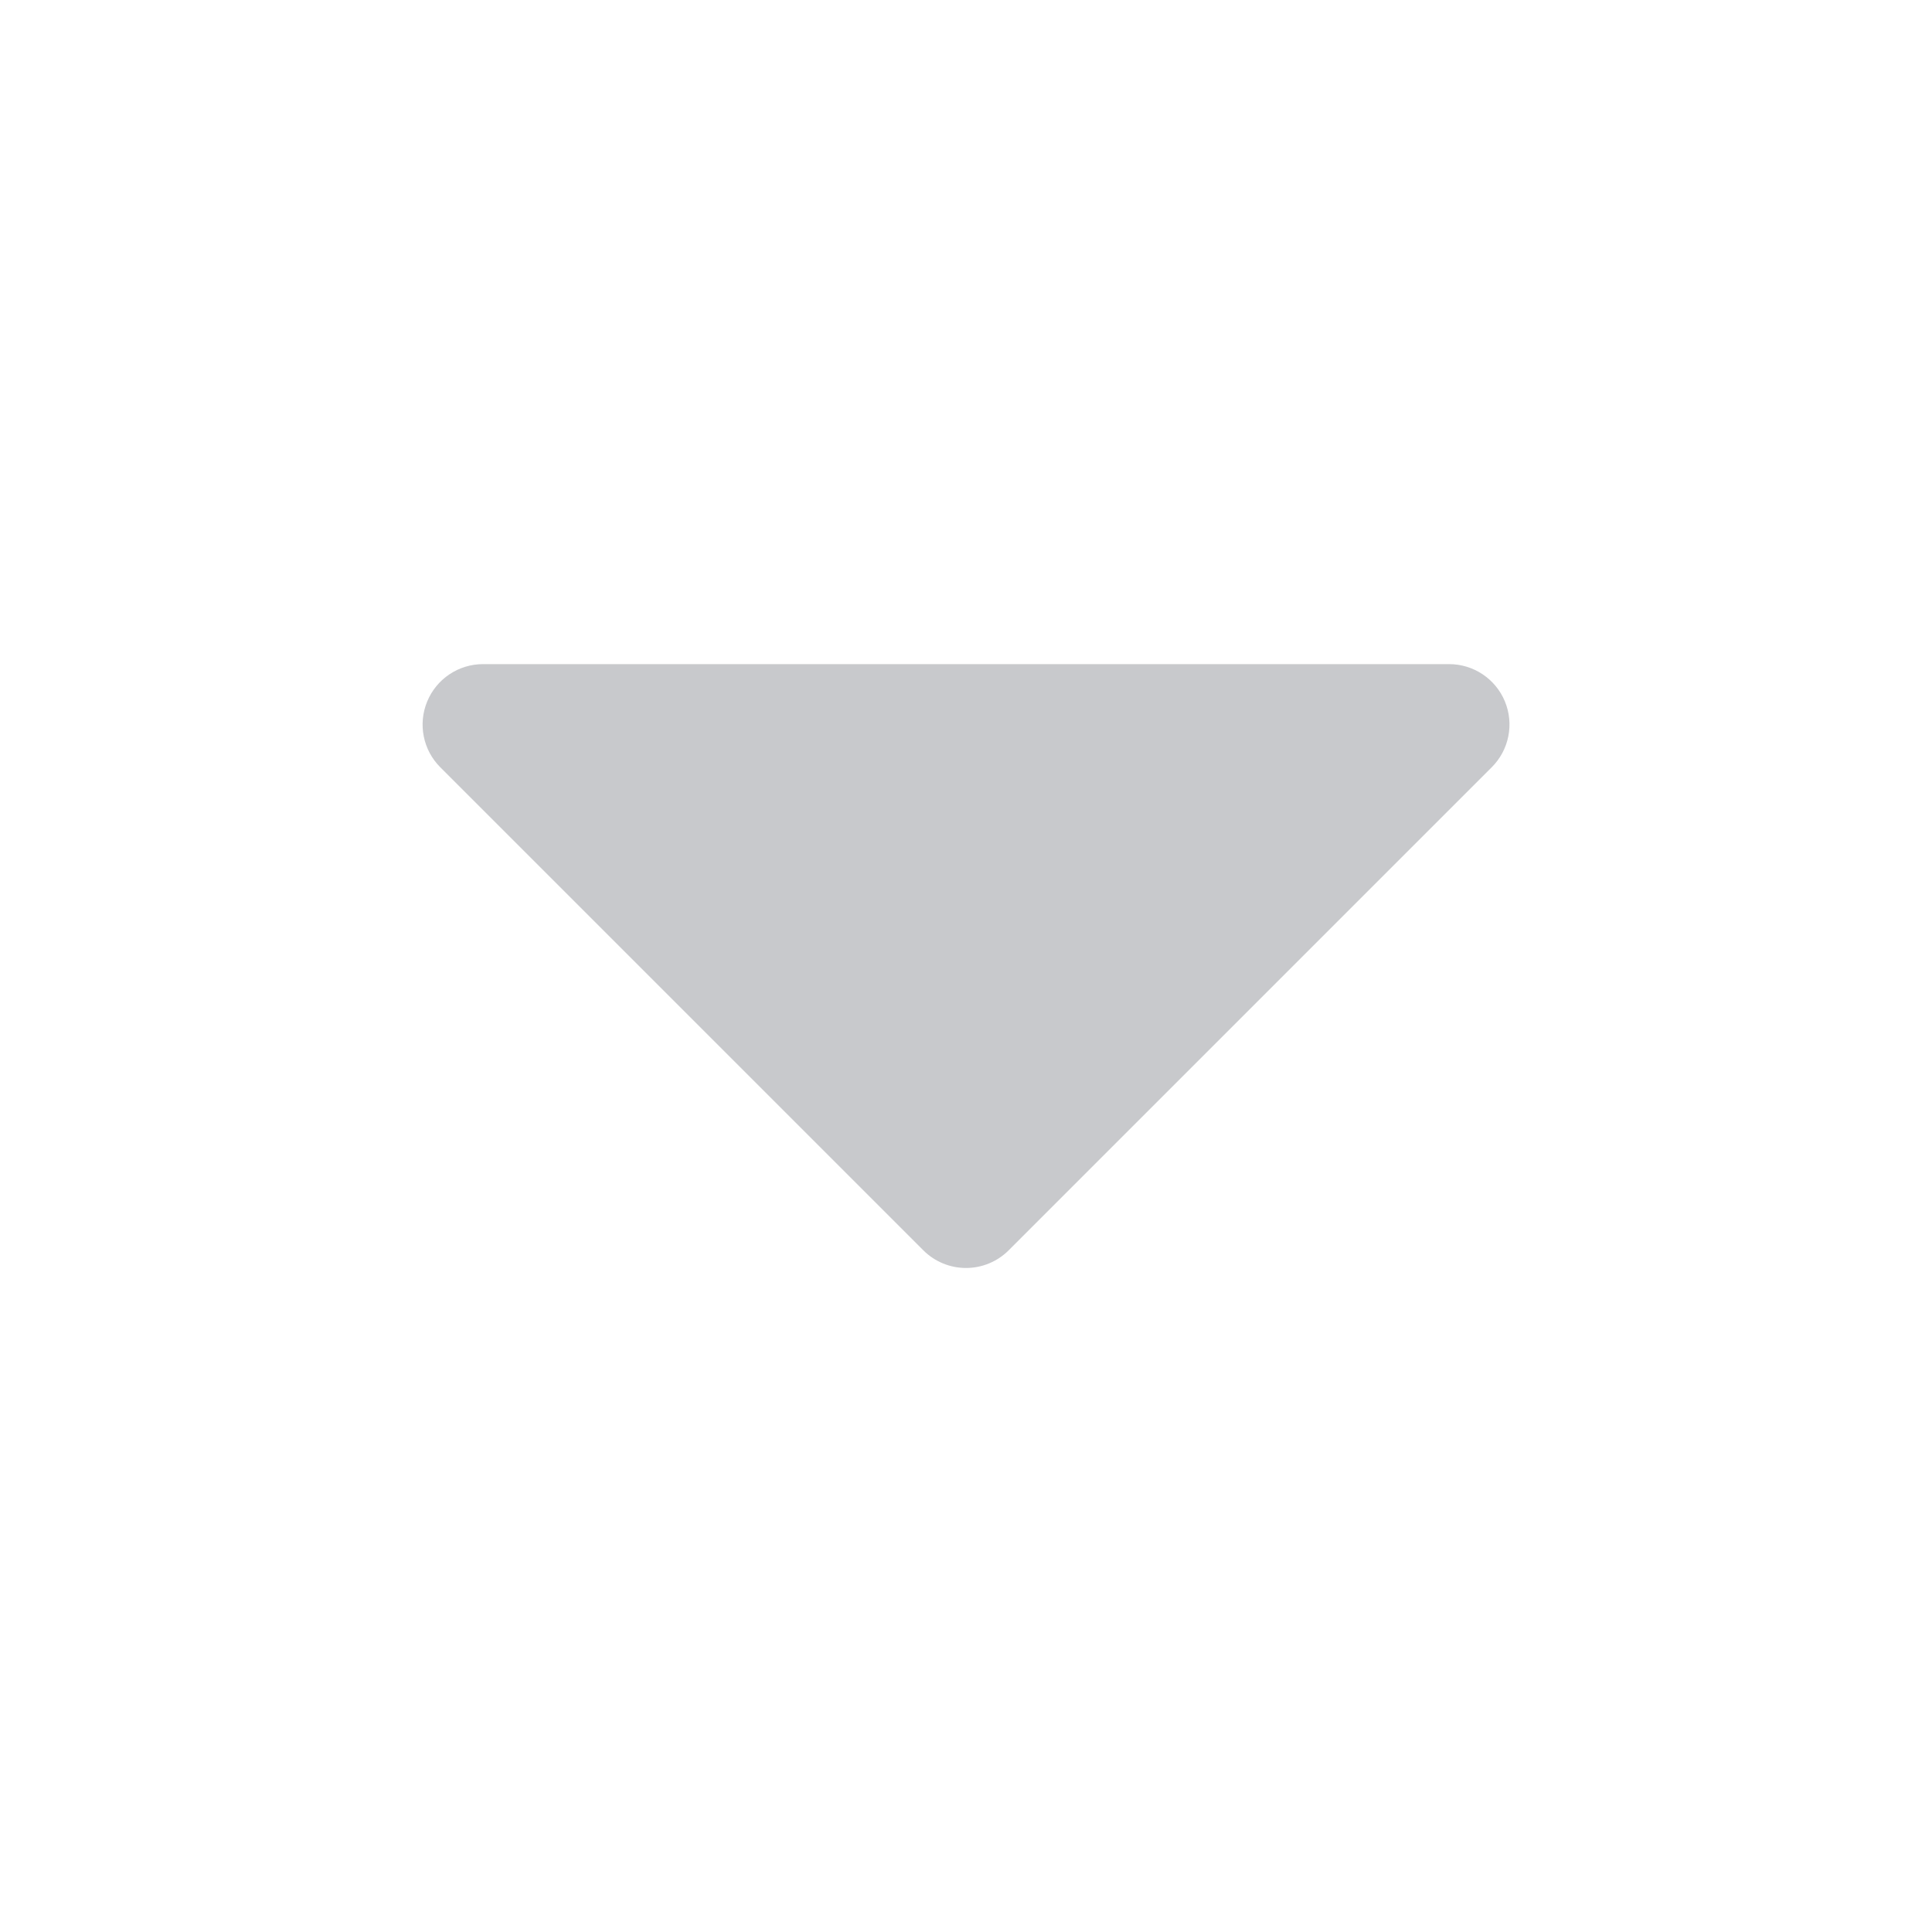
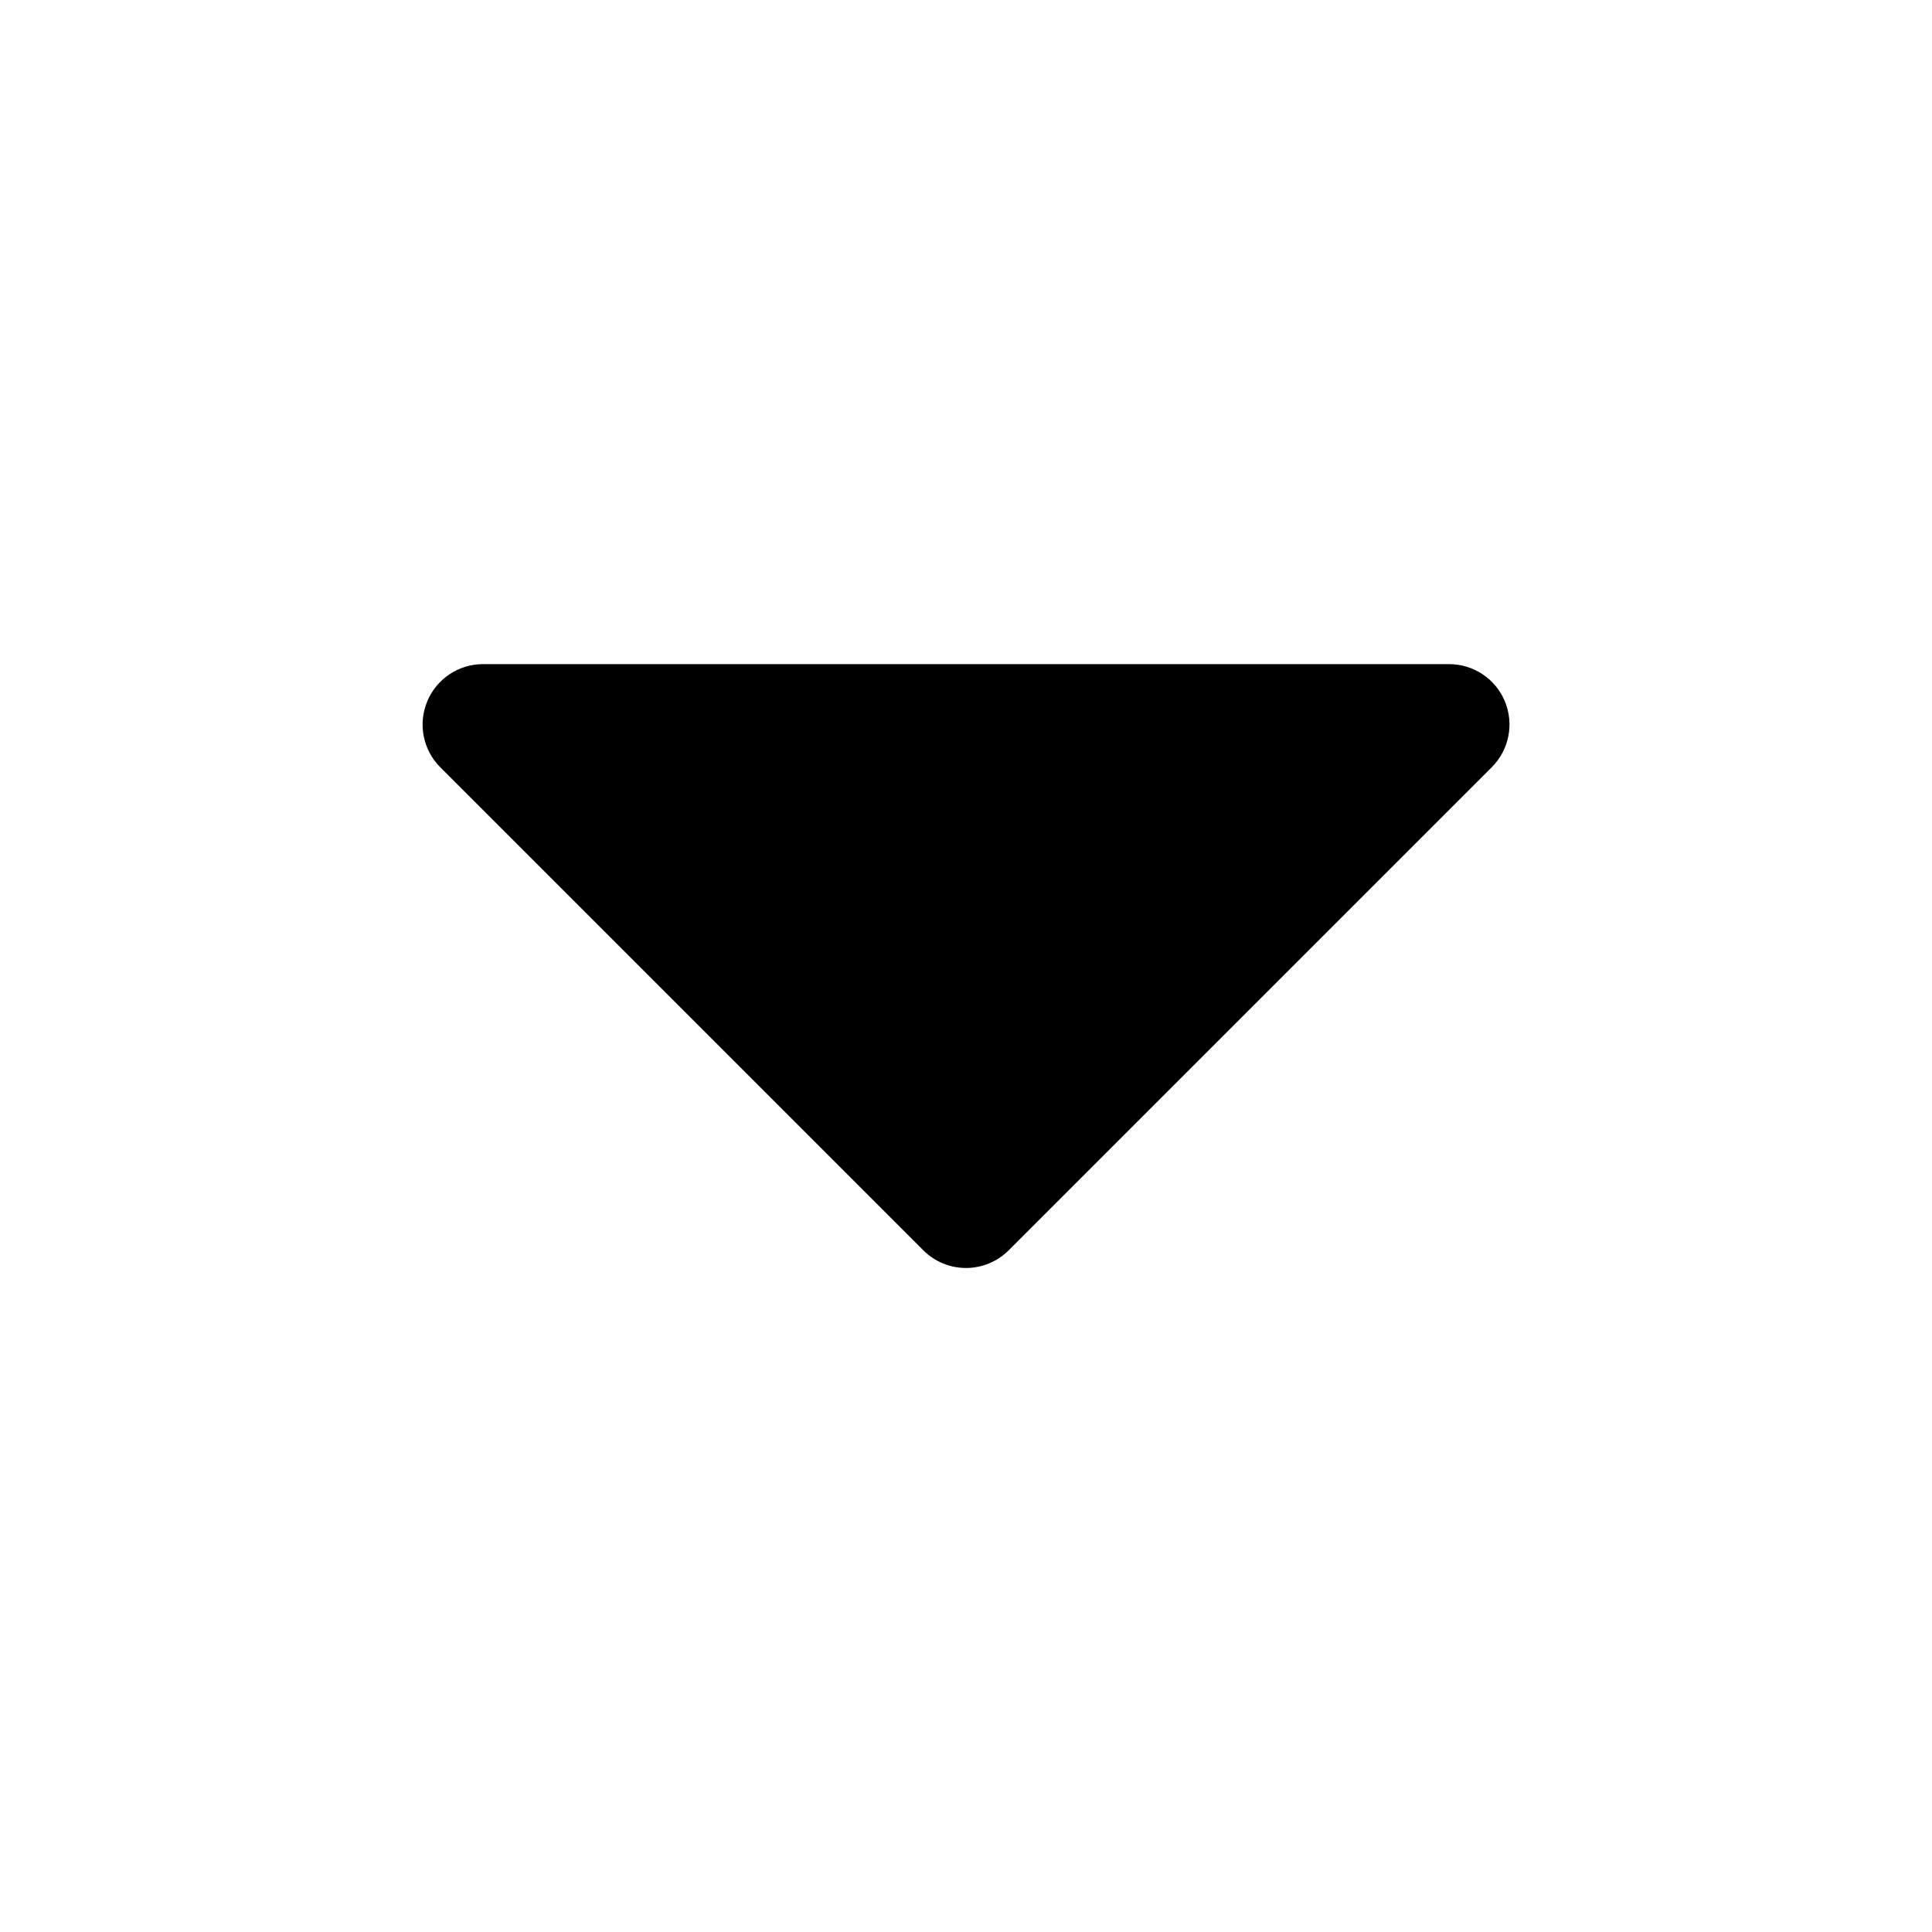
<svg xmlns="http://www.w3.org/2000/svg" class="icon" viewBox="0 0 1024 1024">
-   <path data-follow-fill="#C8C9CC" fill="#C8C9CC" d="M768 384H256l256 256 256-256z" />
-   <path data-follow-fill="#C8C9CC" fill="#C8C9CC" d="M226.432 371.776A32 32 0 0 1 256 352h512a32 32 0 0 1 22.656 54.656l-256 256a32 32 0 0 1-45.312 0l-256-256a32 32 0 0 1-6.912-34.88zM333.312 416 512 594.752 690.752 416H333.248z" />
+   <path data-follow-fill="currentColor" fill="currentColor" d="M768 384H256l256 256 256-256z" />
+   <path data-follow-fill="currentColor" fill="currentColor" d="M226.432 371.776A32 32 0 0 1 256 352h512a32 32 0 0 1 22.656 54.656l-256 256a32 32 0 0 1-45.312 0l-256-256a32 32 0 0 1-6.912-34.88zM333.312 416 512 594.752 690.752 416H333.248z" />
</svg>
